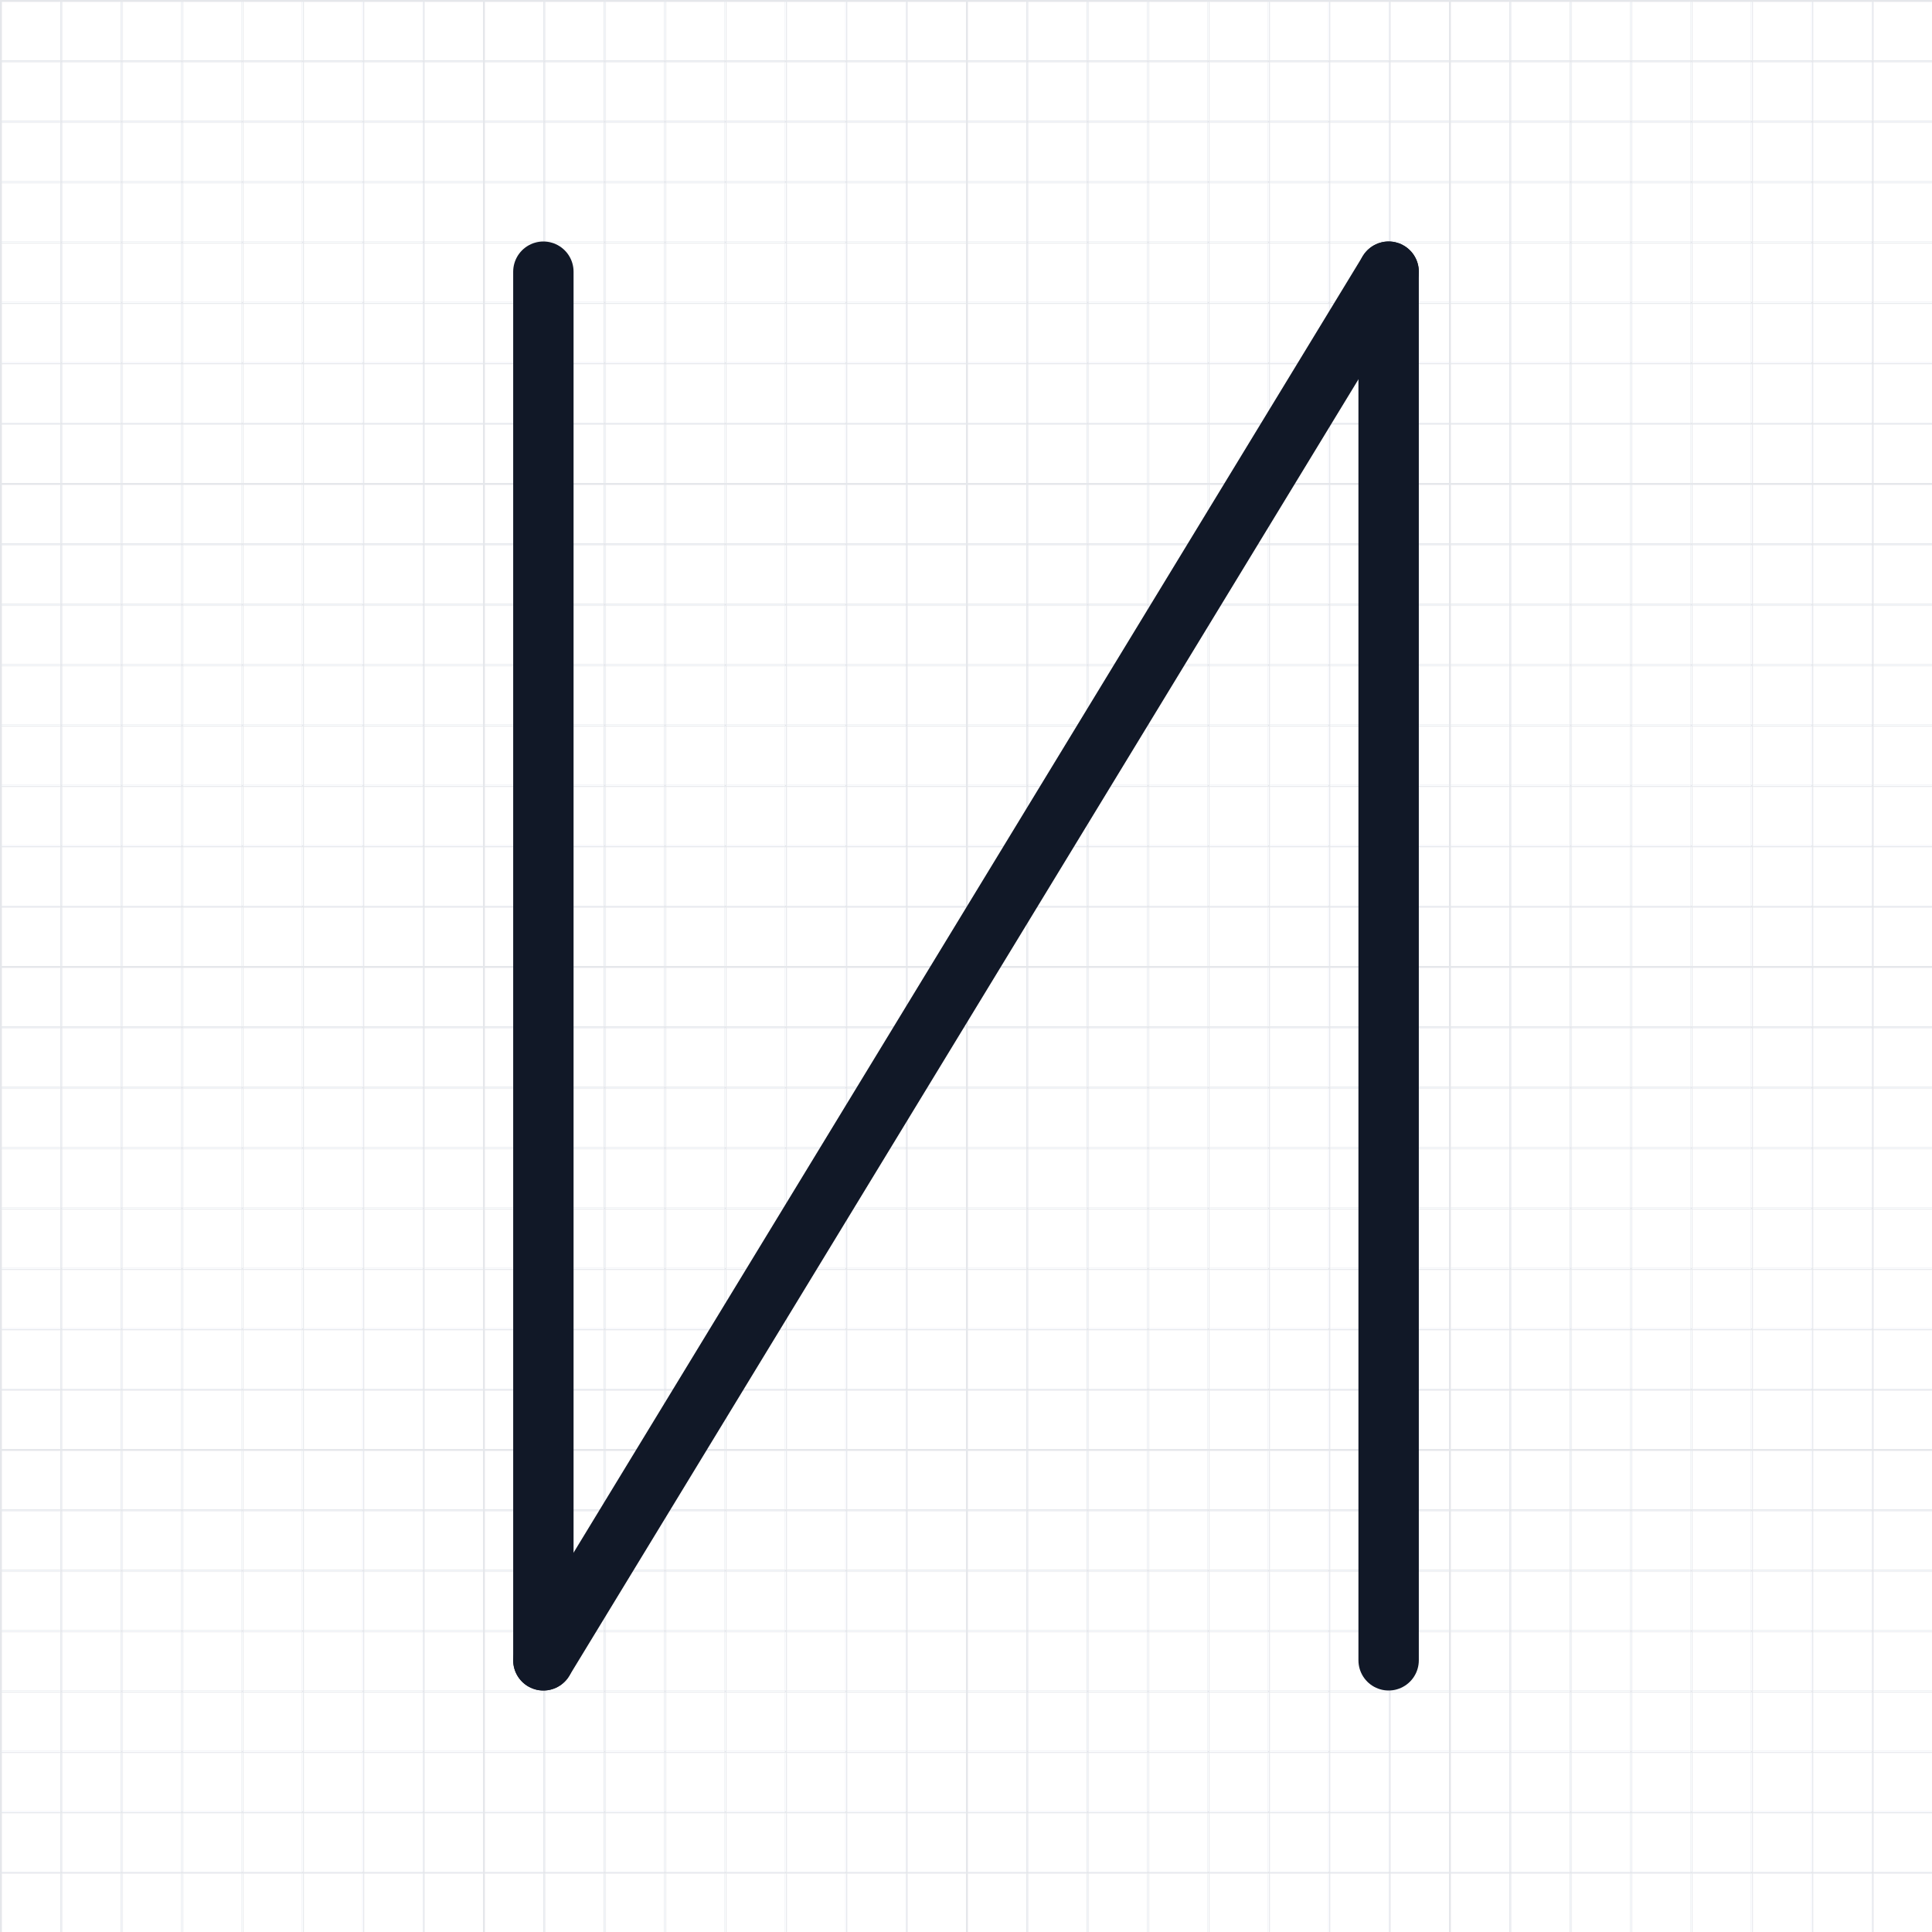
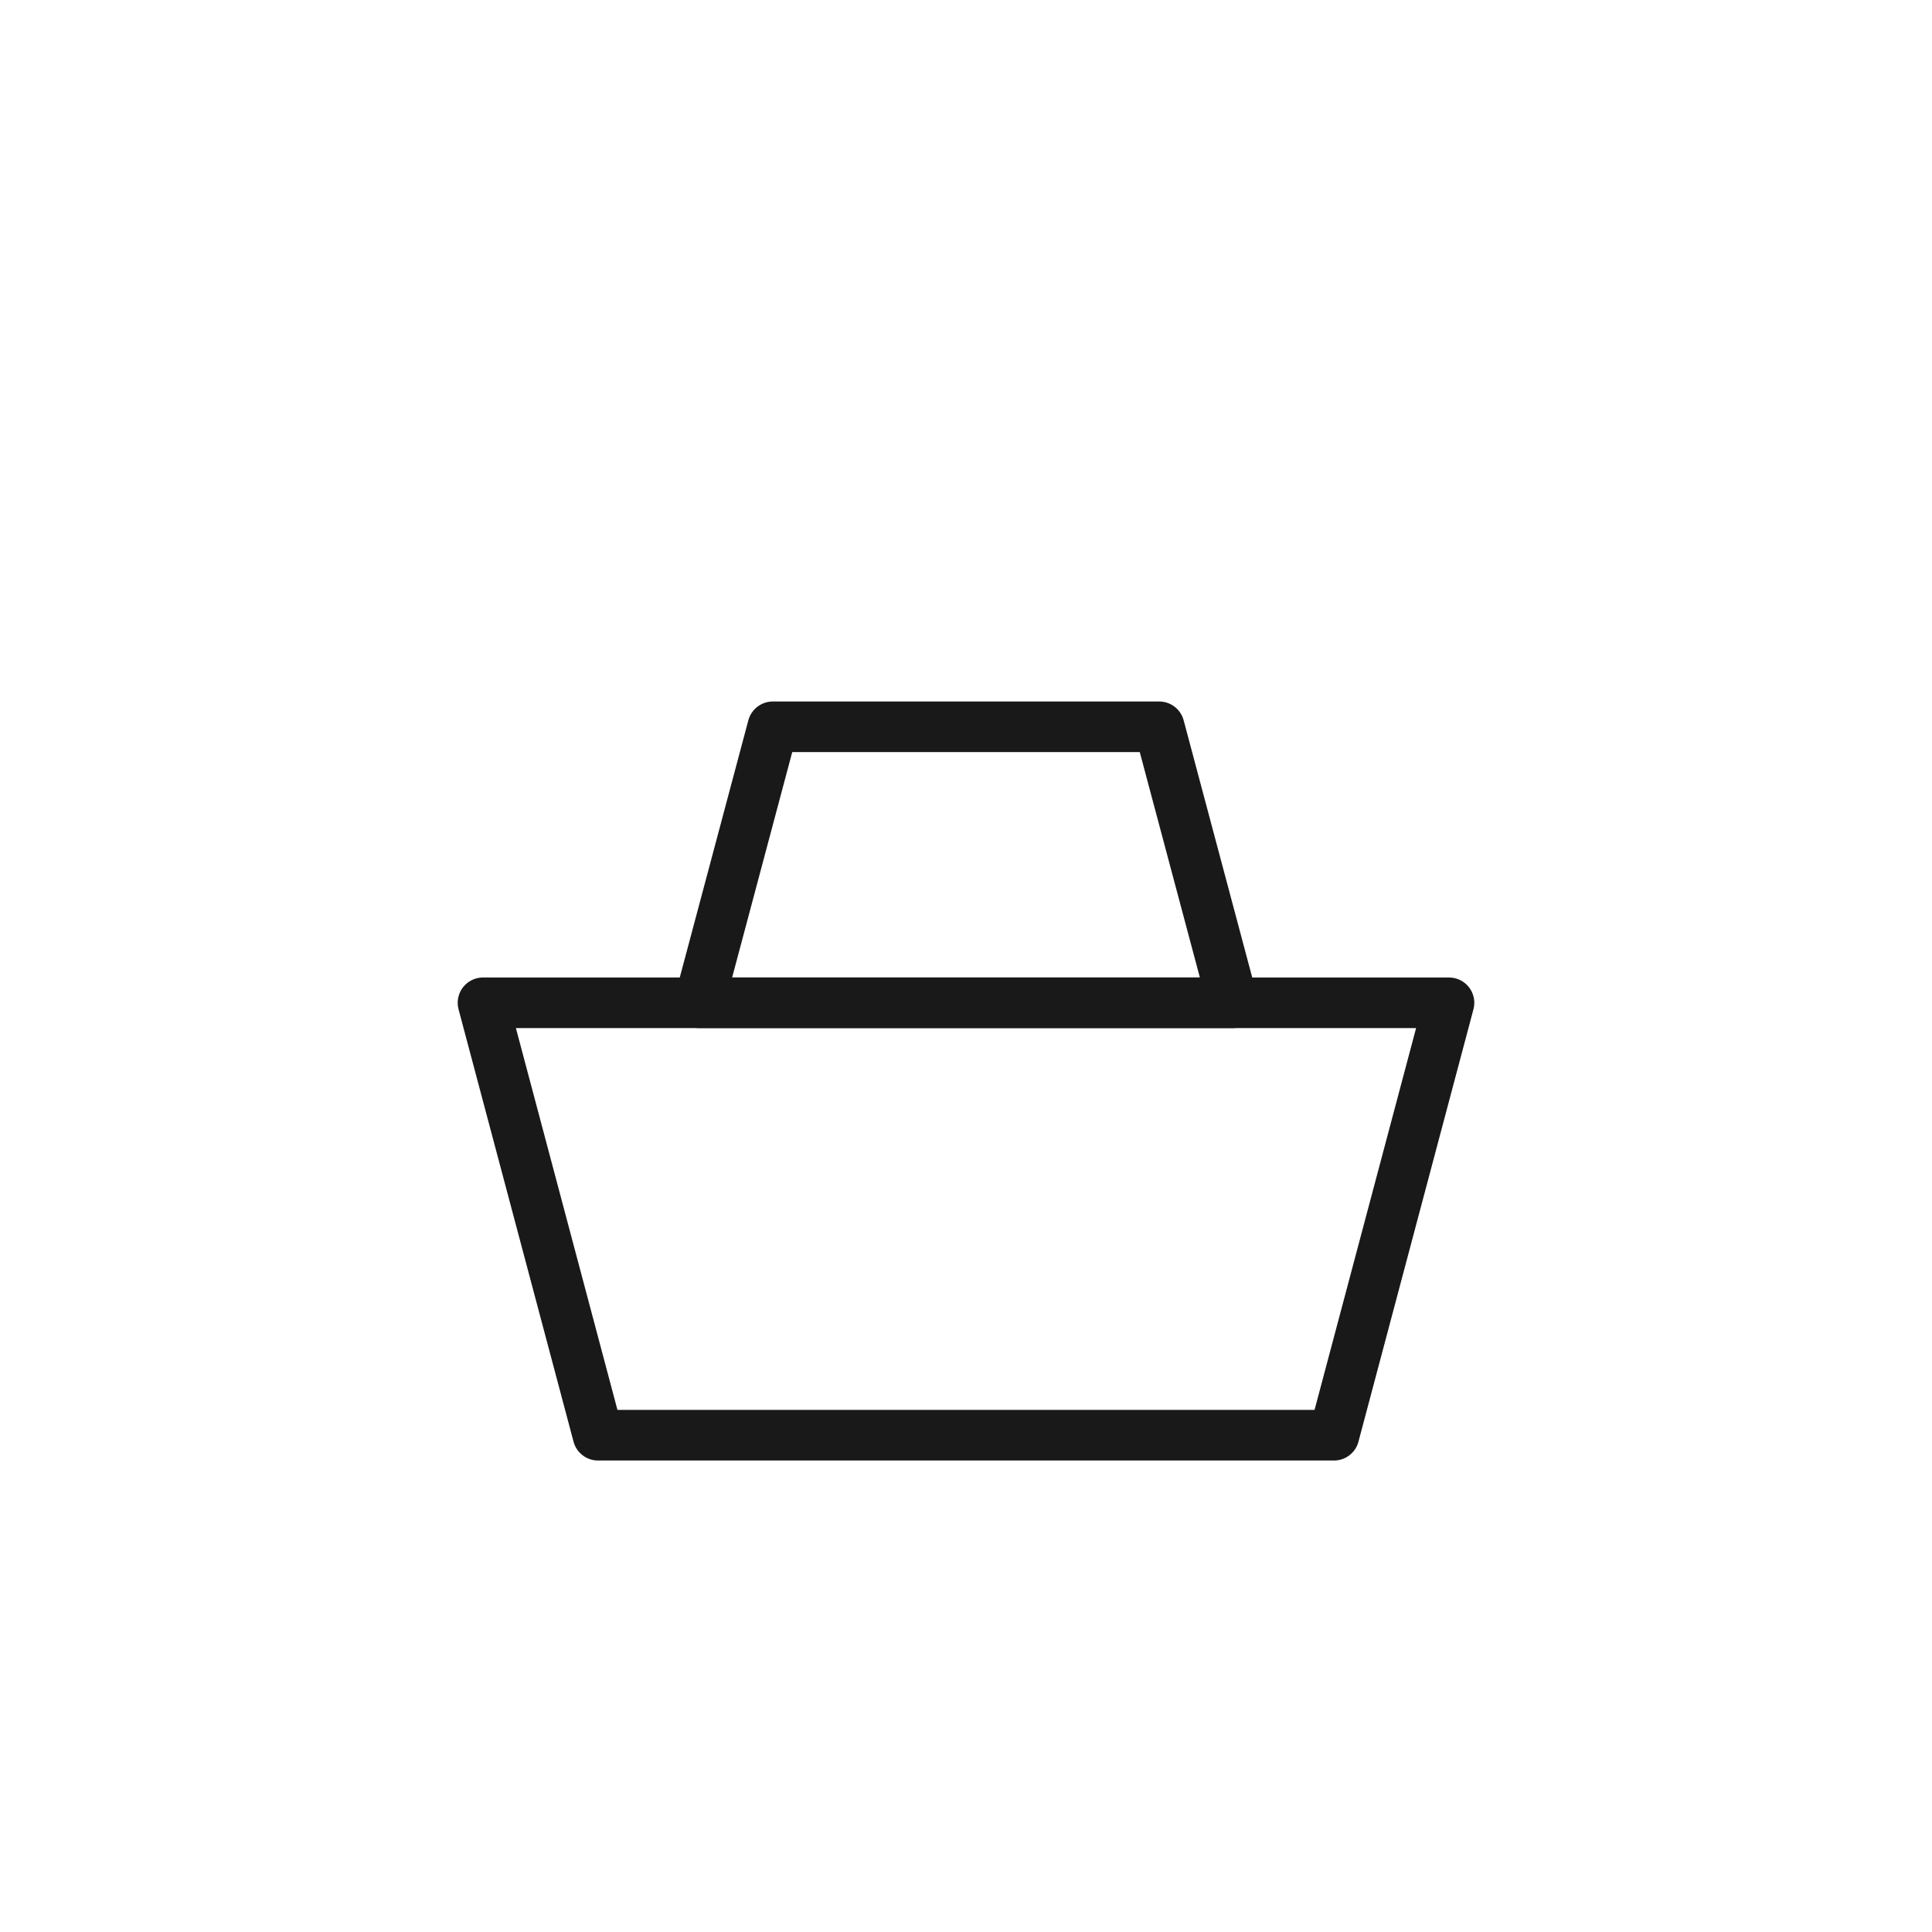
- <svg xmlns="http://www.w3.org/2000/svg" viewBox="0 0 512 512" width="512" height="512">
-   <rect width="512" height="512" fill="#ffffff" />
-   <defs>
-     <pattern id="grid" width="16" height="16" patternUnits="userSpaceOnUse">
-       <path d="M16 0H0V16" fill="none" stroke="#e5e7eb" stroke-width="1" />
-     </pattern>
-   </defs>
-   <rect width="512" height="512" fill="url(#grid)" />
-   <g fill="none" stroke="#111827" stroke-width="16" stroke-linecap="round" stroke-linejoin="round">
-     <line x1="144" y1="72" x2="144" y2="440" />
-     <line x1="368" y1="72" x2="368" y2="440" />
-     <line x1="144" y1="440" x2="368" y2="72" />
+ <svg xmlns="http://www.w3.org/2000/svg" viewBox="0 0 420 420" width="420" height="420">
+   <rect width="420" height="420" fill="#ffffff" />
+   <g fill="none" stroke="#191919" stroke-width="11" stroke-linecap="round" stroke-linejoin="round">
+     <path d="M105 218 L315 218 L290 312 L130 312 Z" />
+     <path d="M152 218 L268 218 L252 158 L168 158 Z" />
  </g>
</svg>
